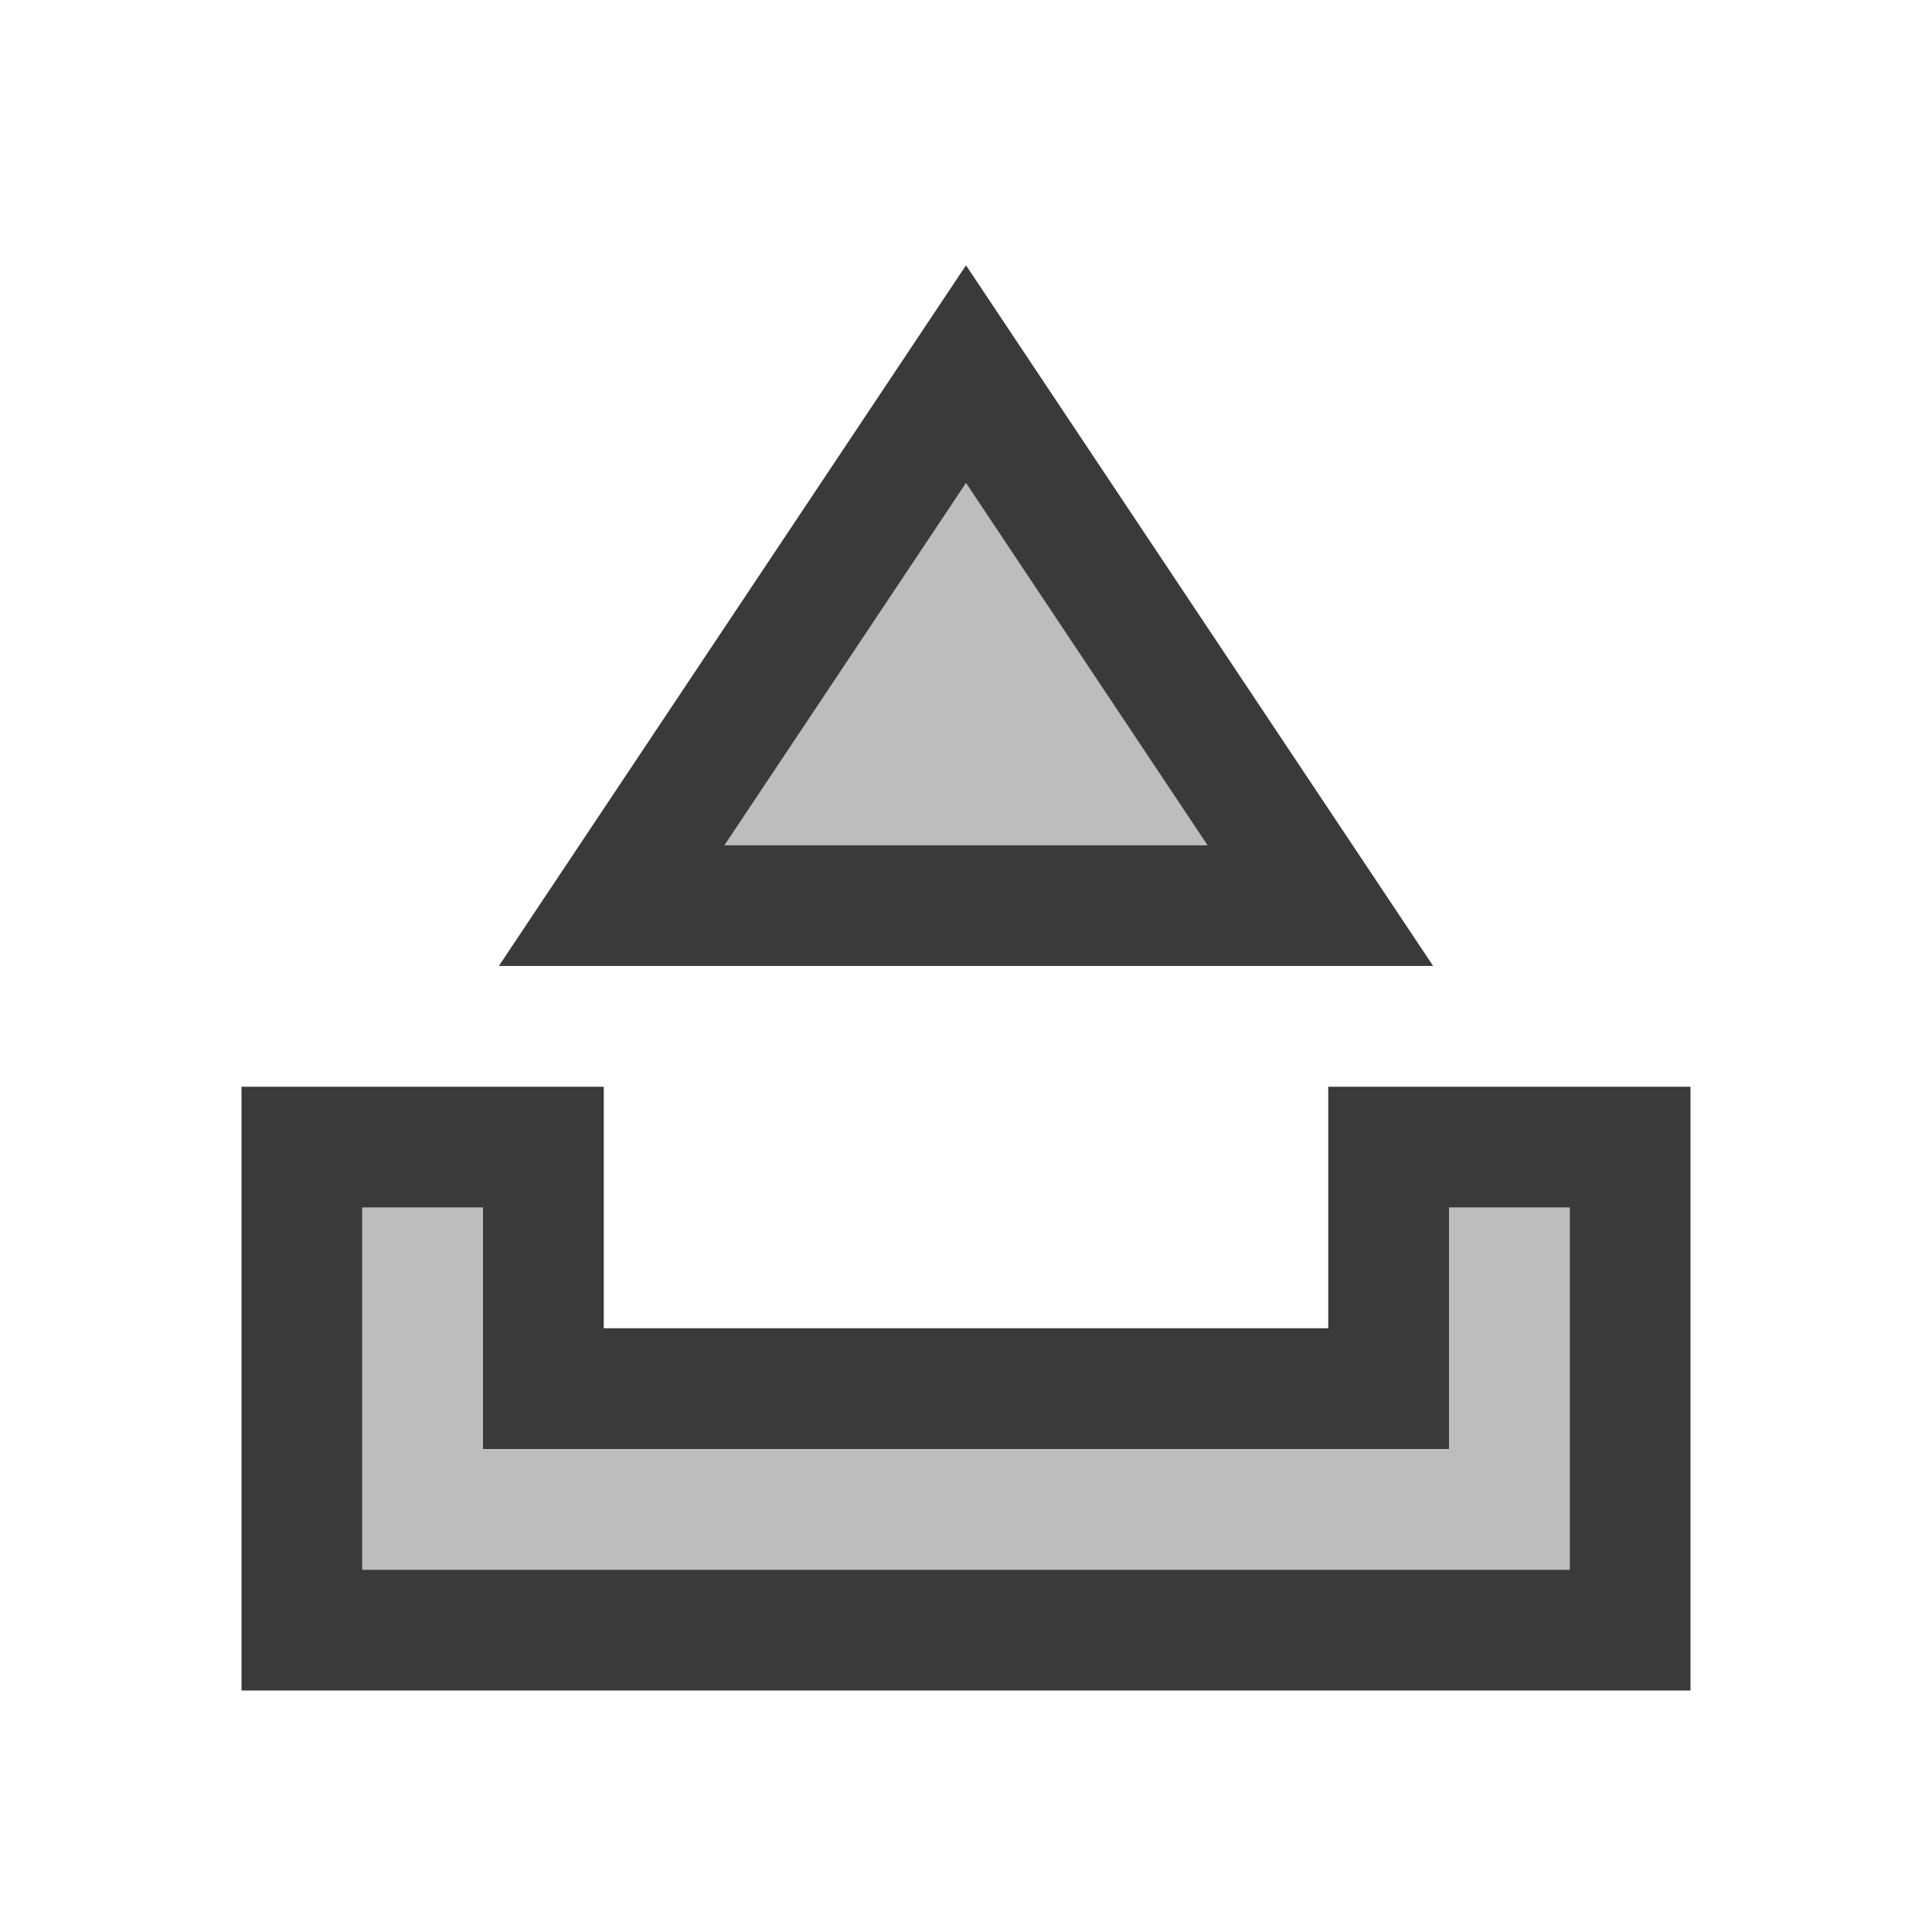
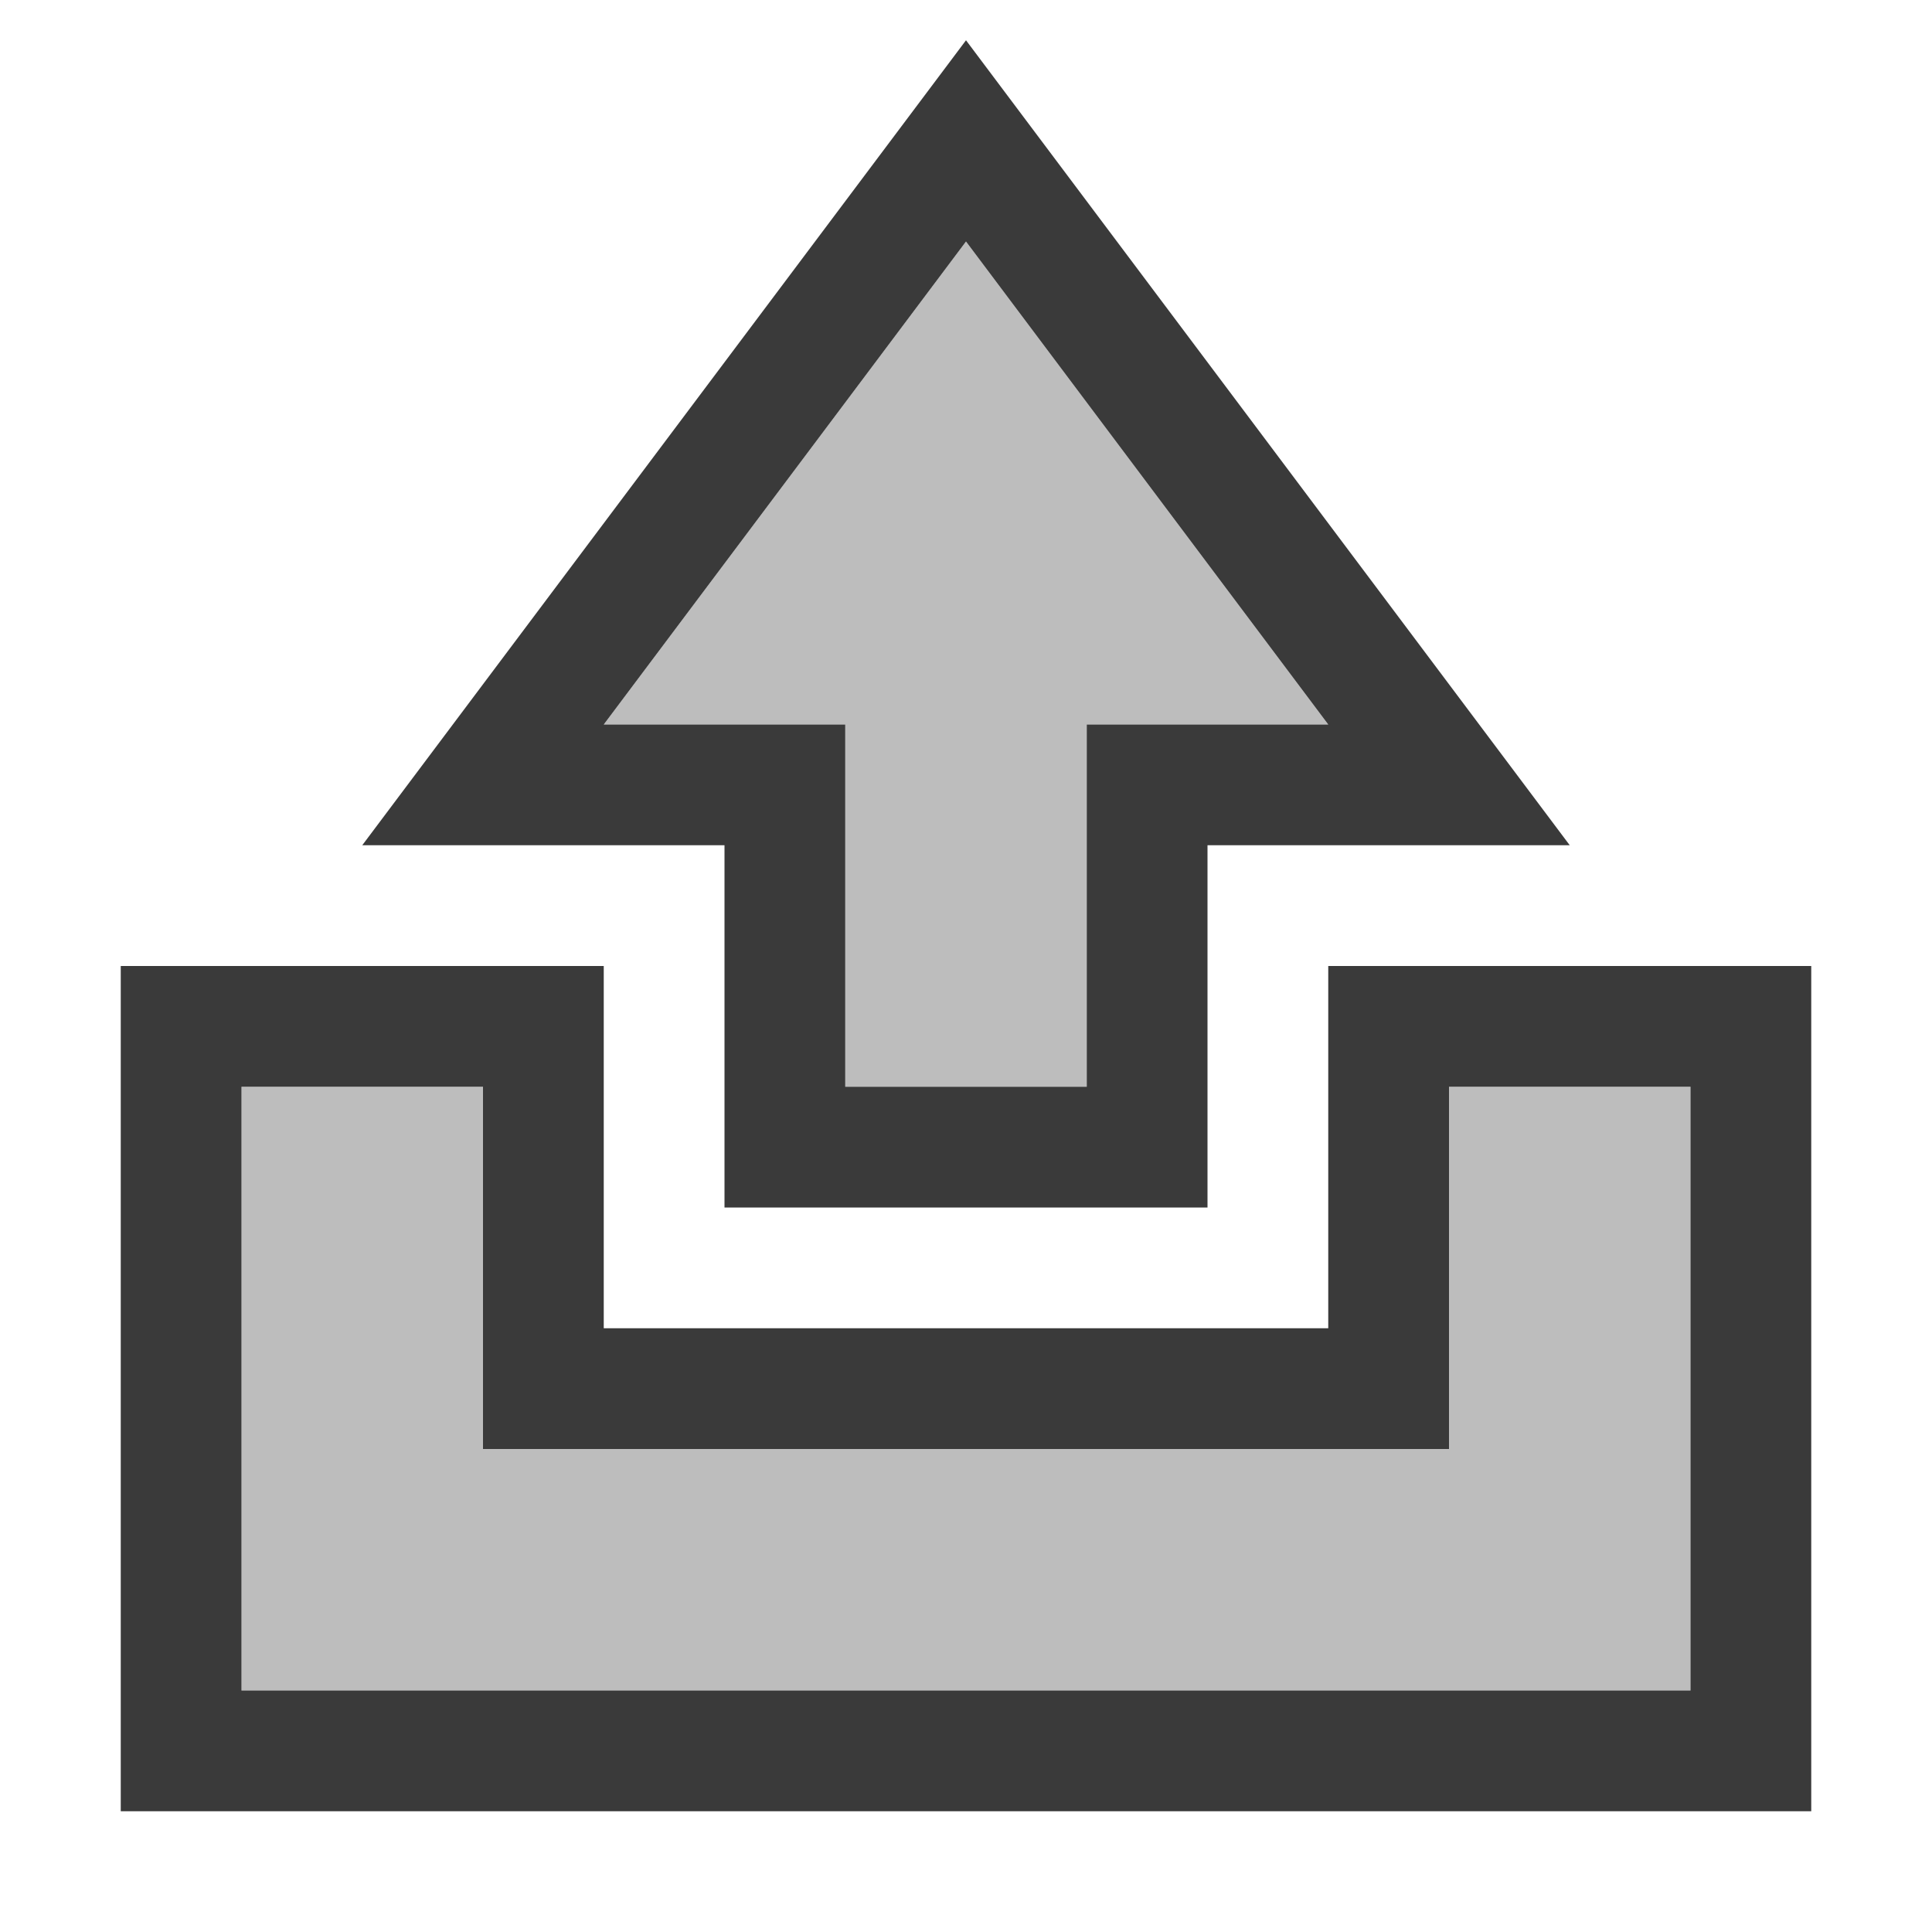
- <svg xmlns="http://www.w3.org/2000/svg" id="a" viewBox="0 0 32 32">
+ <svg xmlns="http://www.w3.org/2000/svg" id="export_file" viewBox="0 0 32 32">
  <defs>
-     <style>.b{fill:#bdbdbd;}.c{fill:#3a3a3a;}.d{fill:none;}</style>
+     <style>
+       .cls-1 {
+         fill: #bdbdbd;
+       }
+ 
+       .cls-2 {
+         fill: #3a3a3a;
+       }
+ 
+       .cls-3 {
+         fill: none;
+       }
+     </style>
  </defs>
  <g>
-     <polygon class="b" points="26 20 26 26 6 26 6 20 8 20 8 24 24 24 24 20 26 20" />
-     <path class="c" d="M26,20v6H6v-6h2v4H24v-4h2m2-2h-6v4H10v-4H4v10H28v-10h0Z" />
+     <polygon class="cls-1" points="28 18 28 28 4 28 4 18 8 18 8 24 24 24 24 18 28 18" />
+     <path class="cls-2" d="m28,18v10H4v-10h4v6h16v-6h4m2-2h-8v6h-12v-6H2v14h28v-14h0Z" />
  </g>
  <g>
-     <polygon class="b" points="12 14 16 8 20 14 12 14" />
-     <path class="c" d="M16,8l4,6H12l4-6m0-3.606l-1.664,2.496-4,6-2.073,3.109h15.474l-2.073-3.109-4-6-1.664-2.496h0Z" />
+     <polygon class="cls-1" points="10 12 16 4 22 12 18 12 18 18 14 18 14 12 10 12" />
+     <path class="cls-2" d="m16,4l6,8h-4v6h-4v-6h-4l6-8m0-3.333l-1.6,2.133-6,8-2.4,3.2h6v6h8v-6h6l-2.4-3.2-6-8-1.6-2.133h0Z" />
  </g>
-   <rect class="d" width="32" height="32" />
+   <rect class="cls-3" width="32" height="32" />
+   <rect class="cls-3" width="32" height="32" />
</svg>
